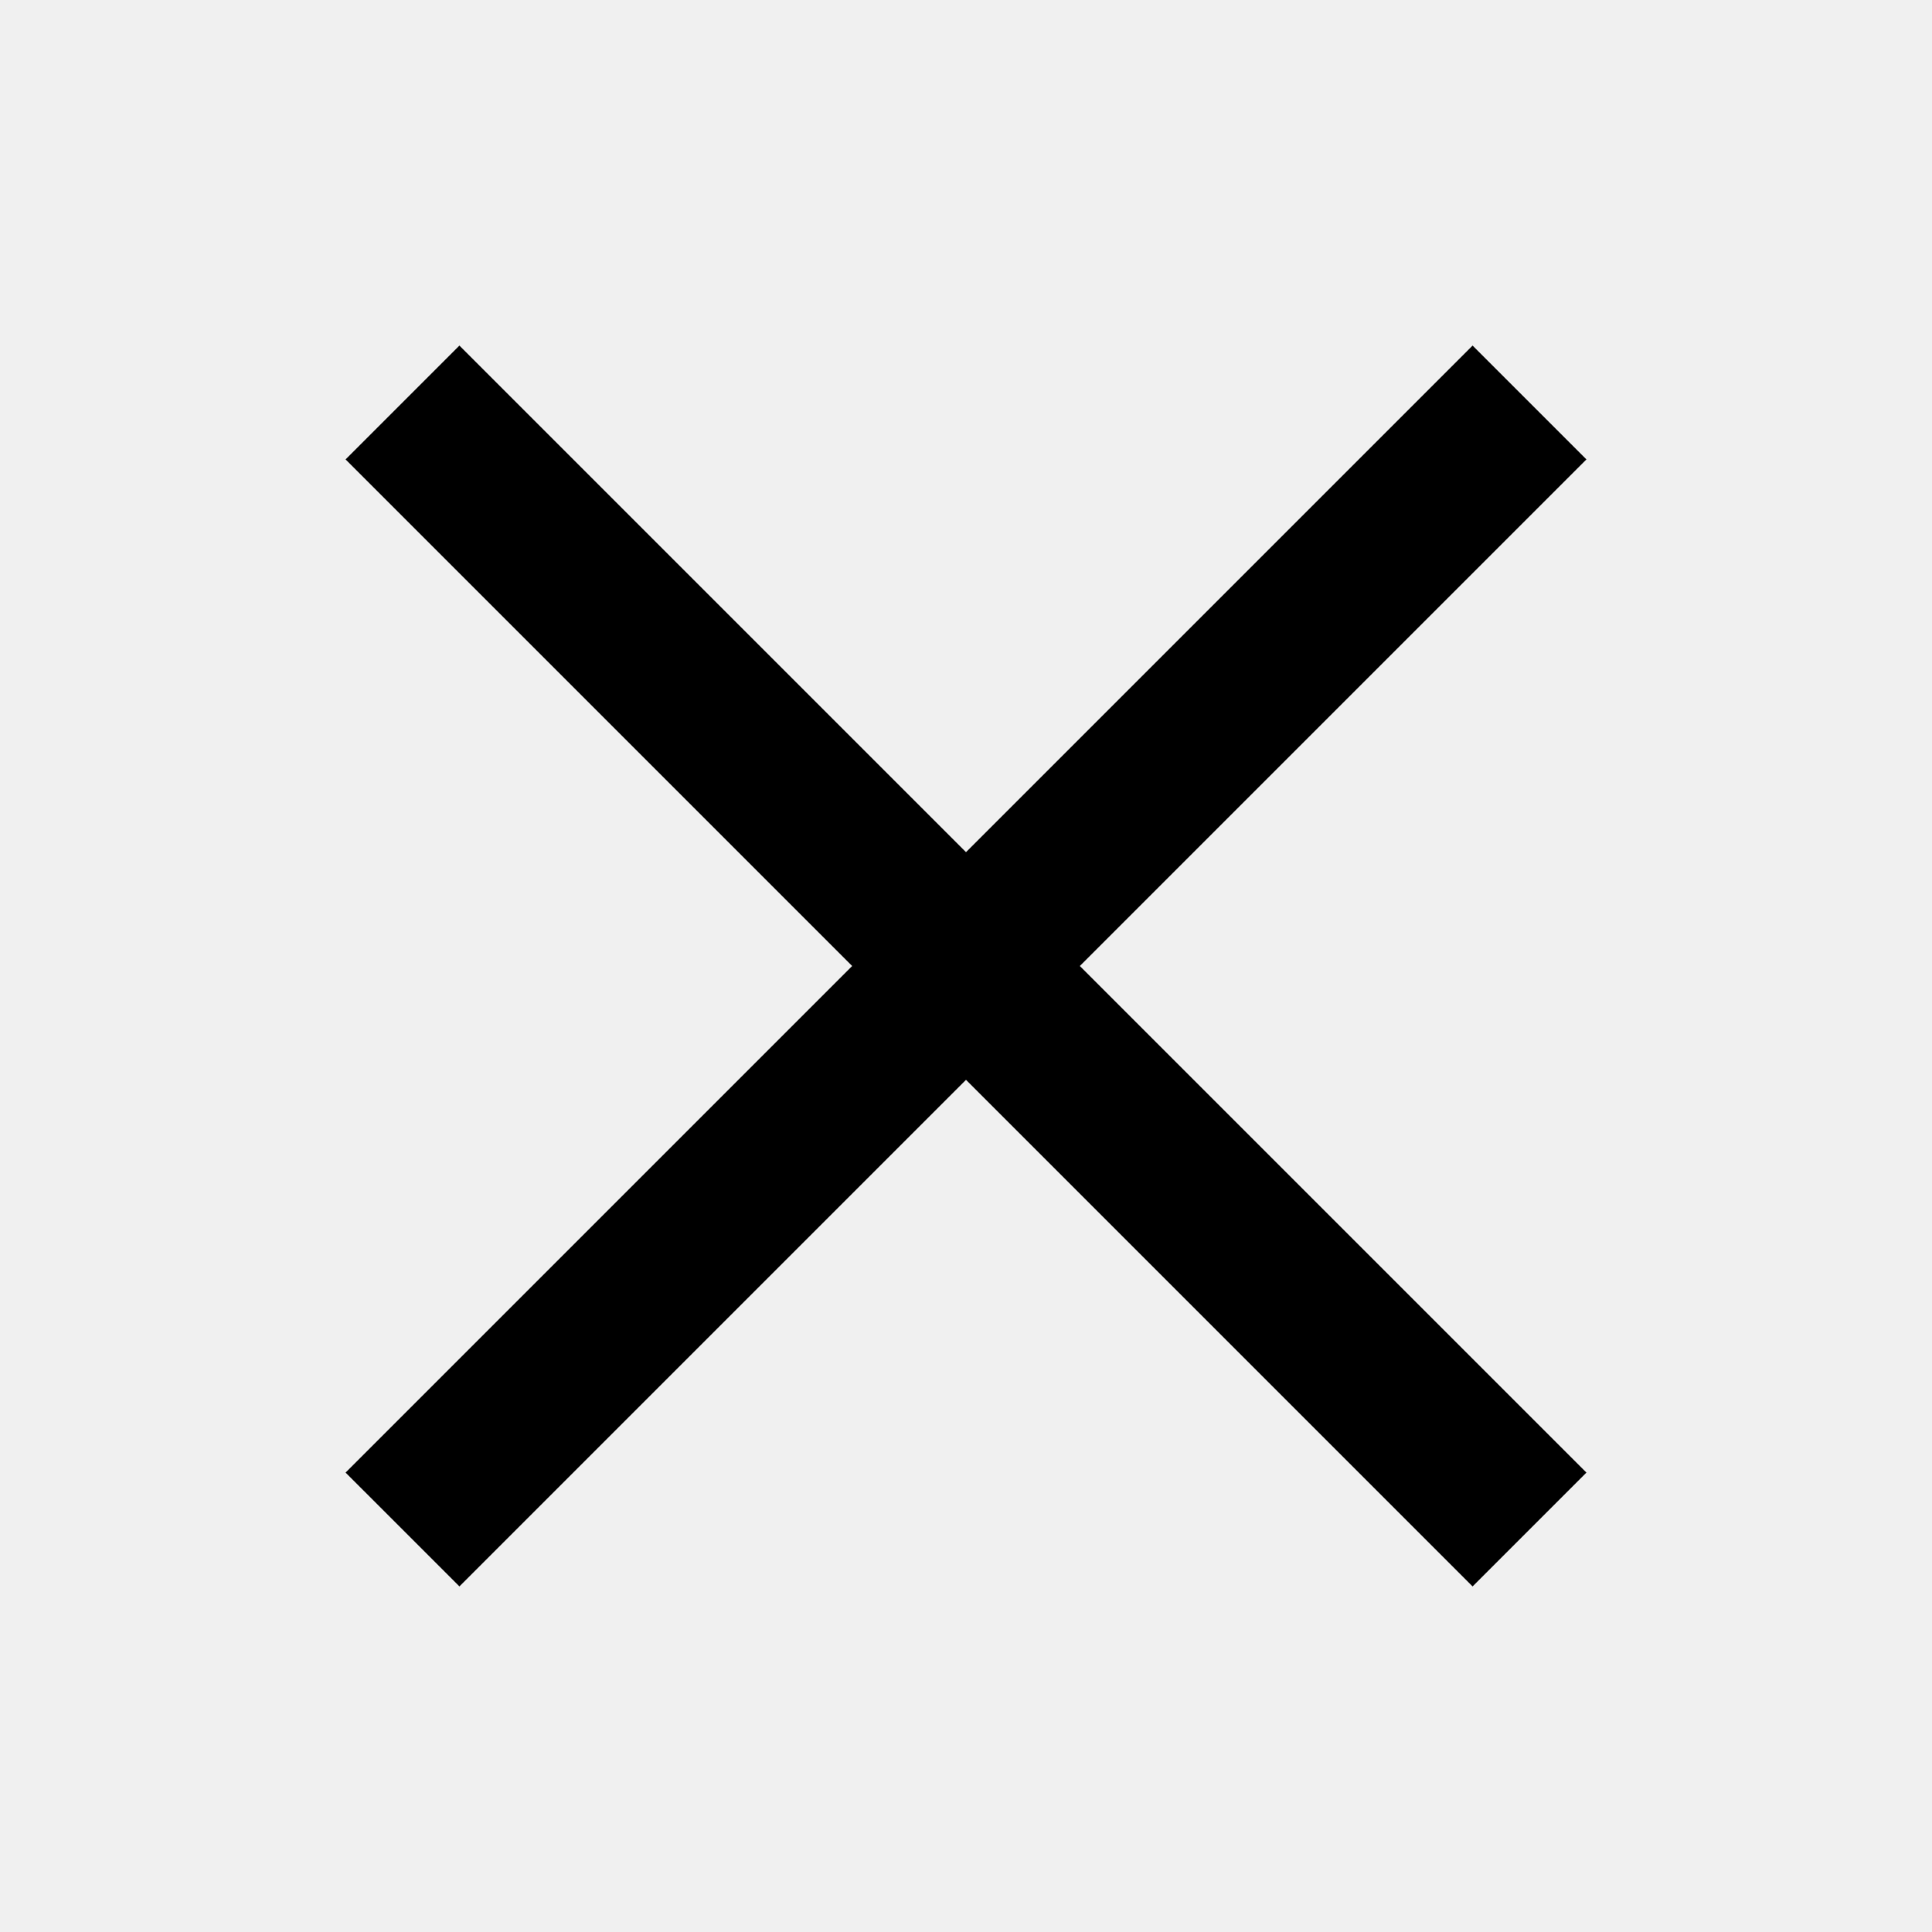
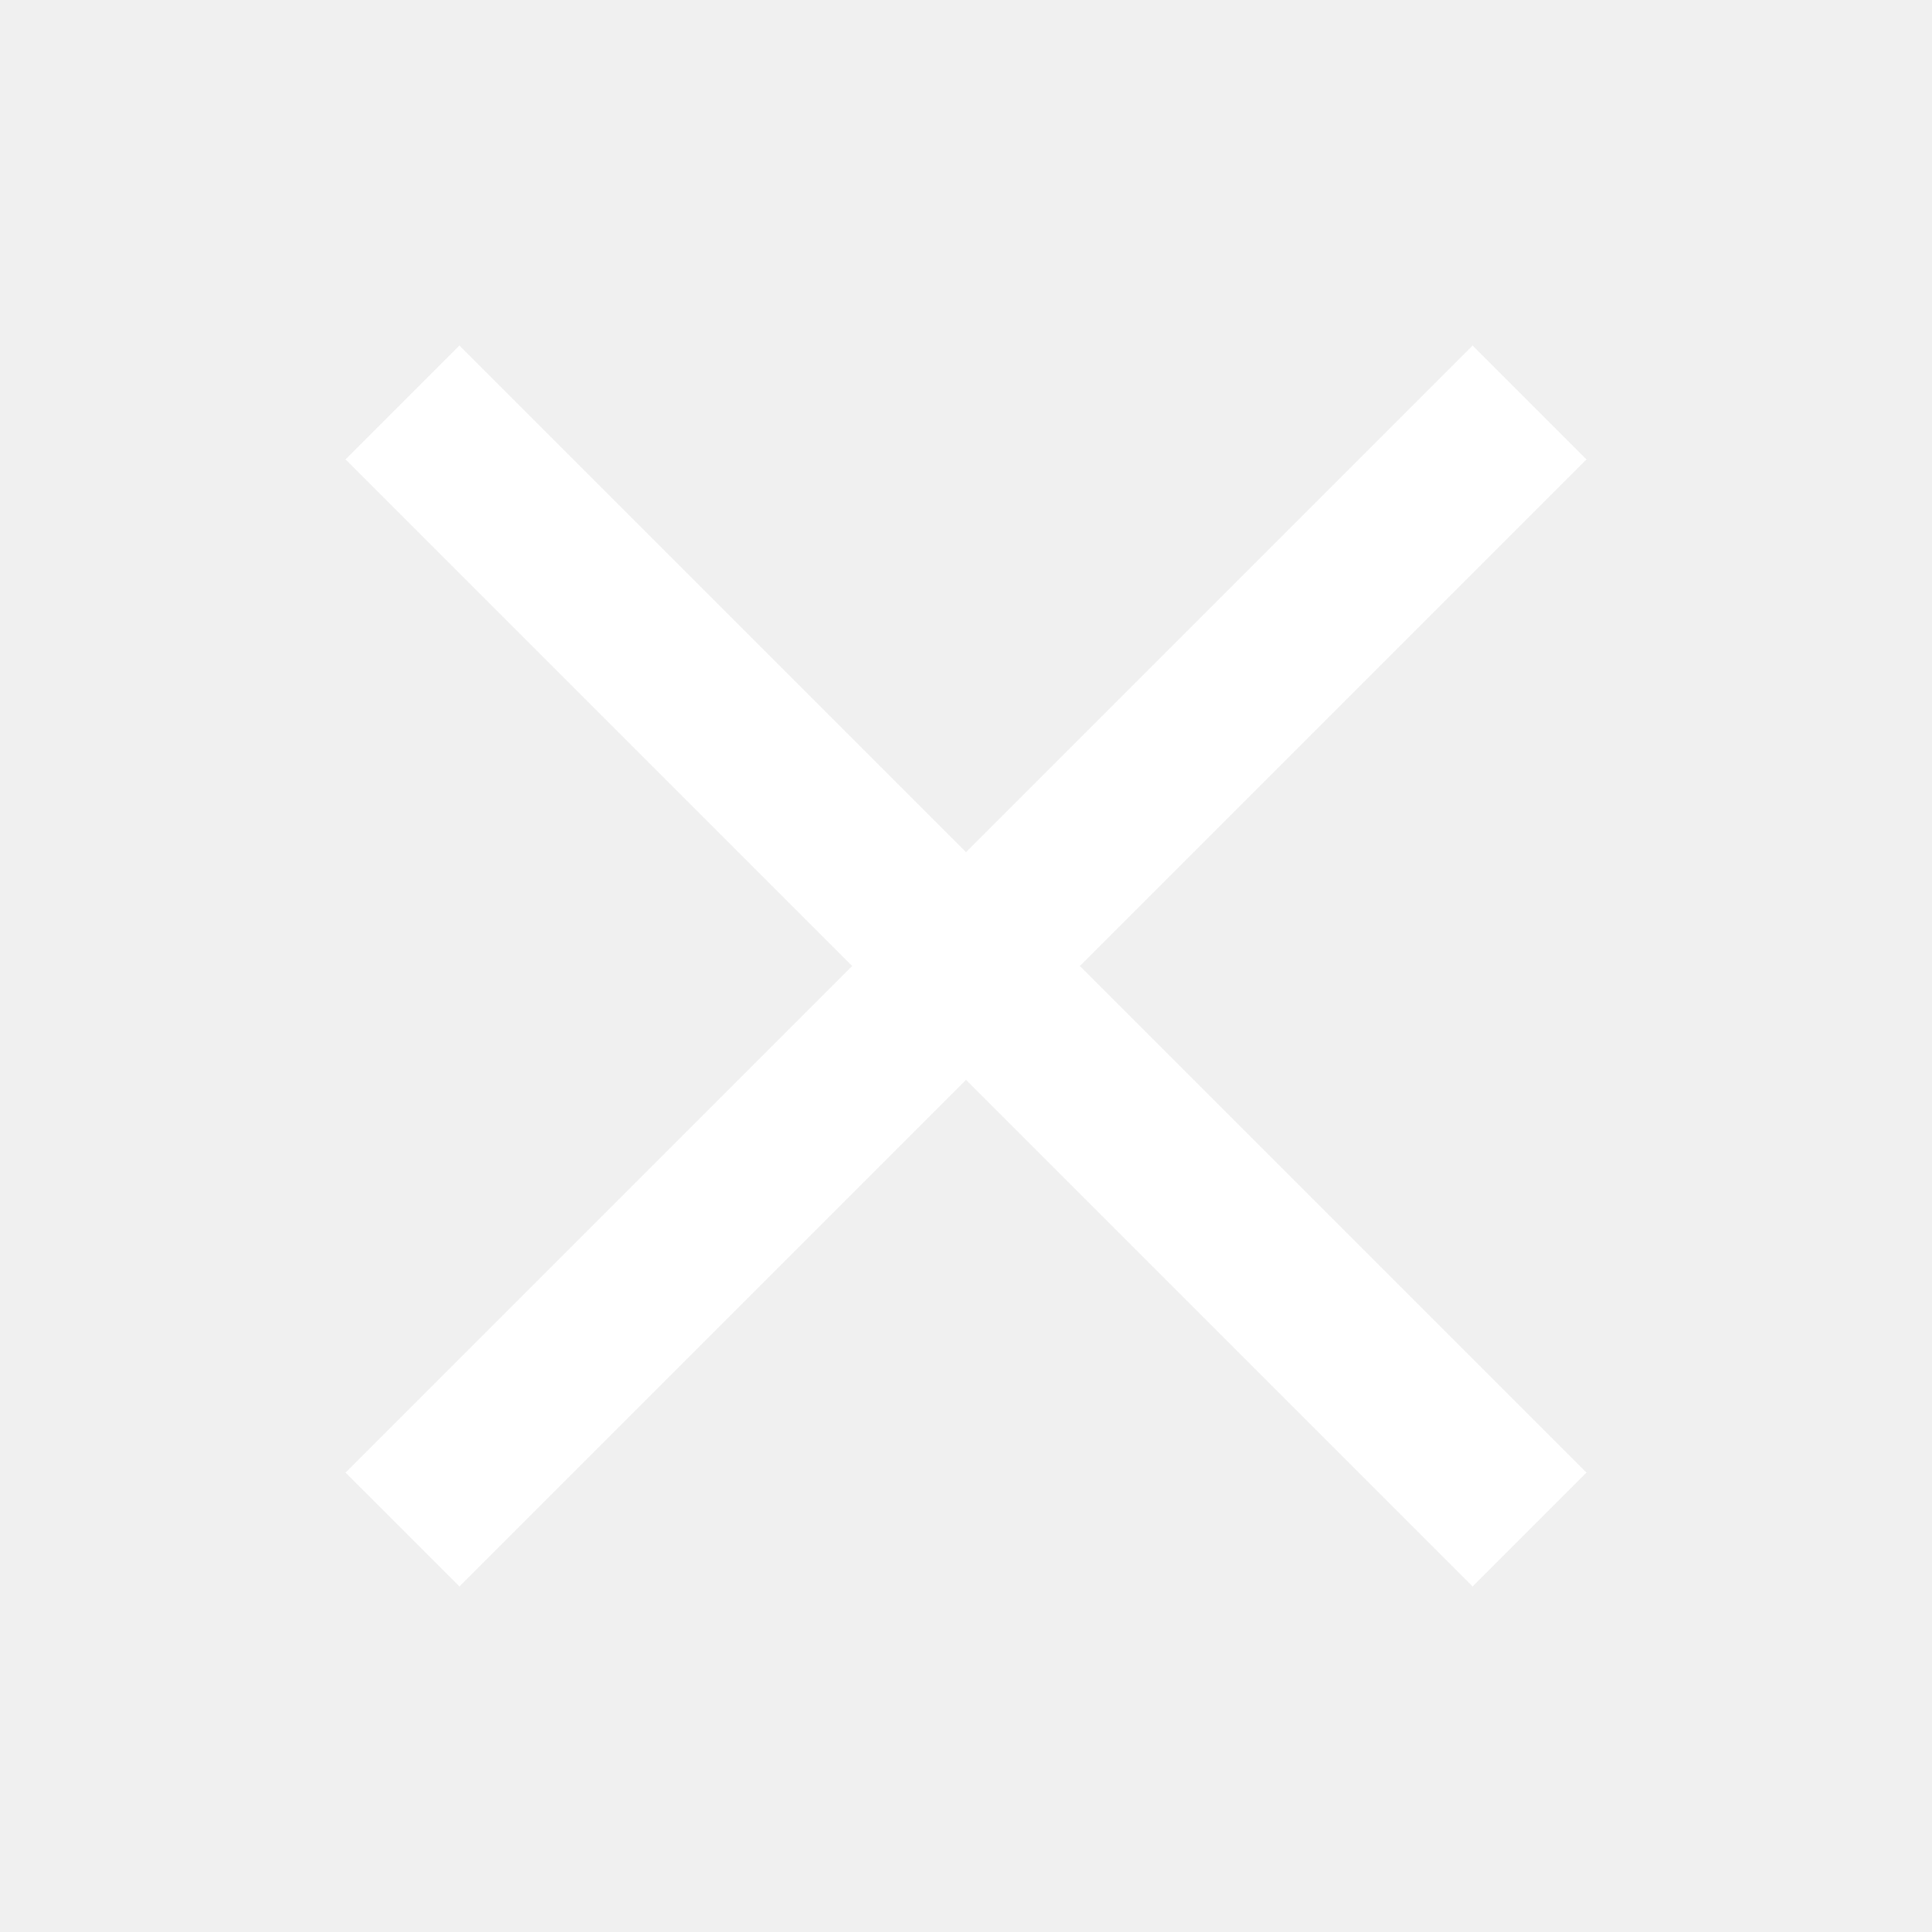
<svg xmlns="http://www.w3.org/2000/svg" width="800px" height="800px" viewBox="0 0 512 512" version="1.1">
  <g id="Page-1" stroke="none" stroke-width="1" fill="none" fill-rule="evenodd">
-     <g id="Combined-Shape" fill="#000000" transform="translate(91.58172, 91.58172)">
+     <g id="Combined-Shape" fill="#ffffff" transform="translate(91.58172, 91.58172)">
      <path d="M298.667,4.26325641e-14 L328.837,30.17 L194.587,164.418 L328.837,298.667 L298.667,328.837 L164.418,194.587 L30.17,328.837 L9.9475983e-14,298.667 L134.248,164.418 L7.10542736e-14,30.17 L30.17,4.26325641e-14 L164.418,134.248 L298.667,4.26325641e-14 Z" transform="translate(164.4183, 164.4183) rotate(-360) translate(-164.4183, -164.4183) ">

</path>
    </g>
  </g>
</svg>
